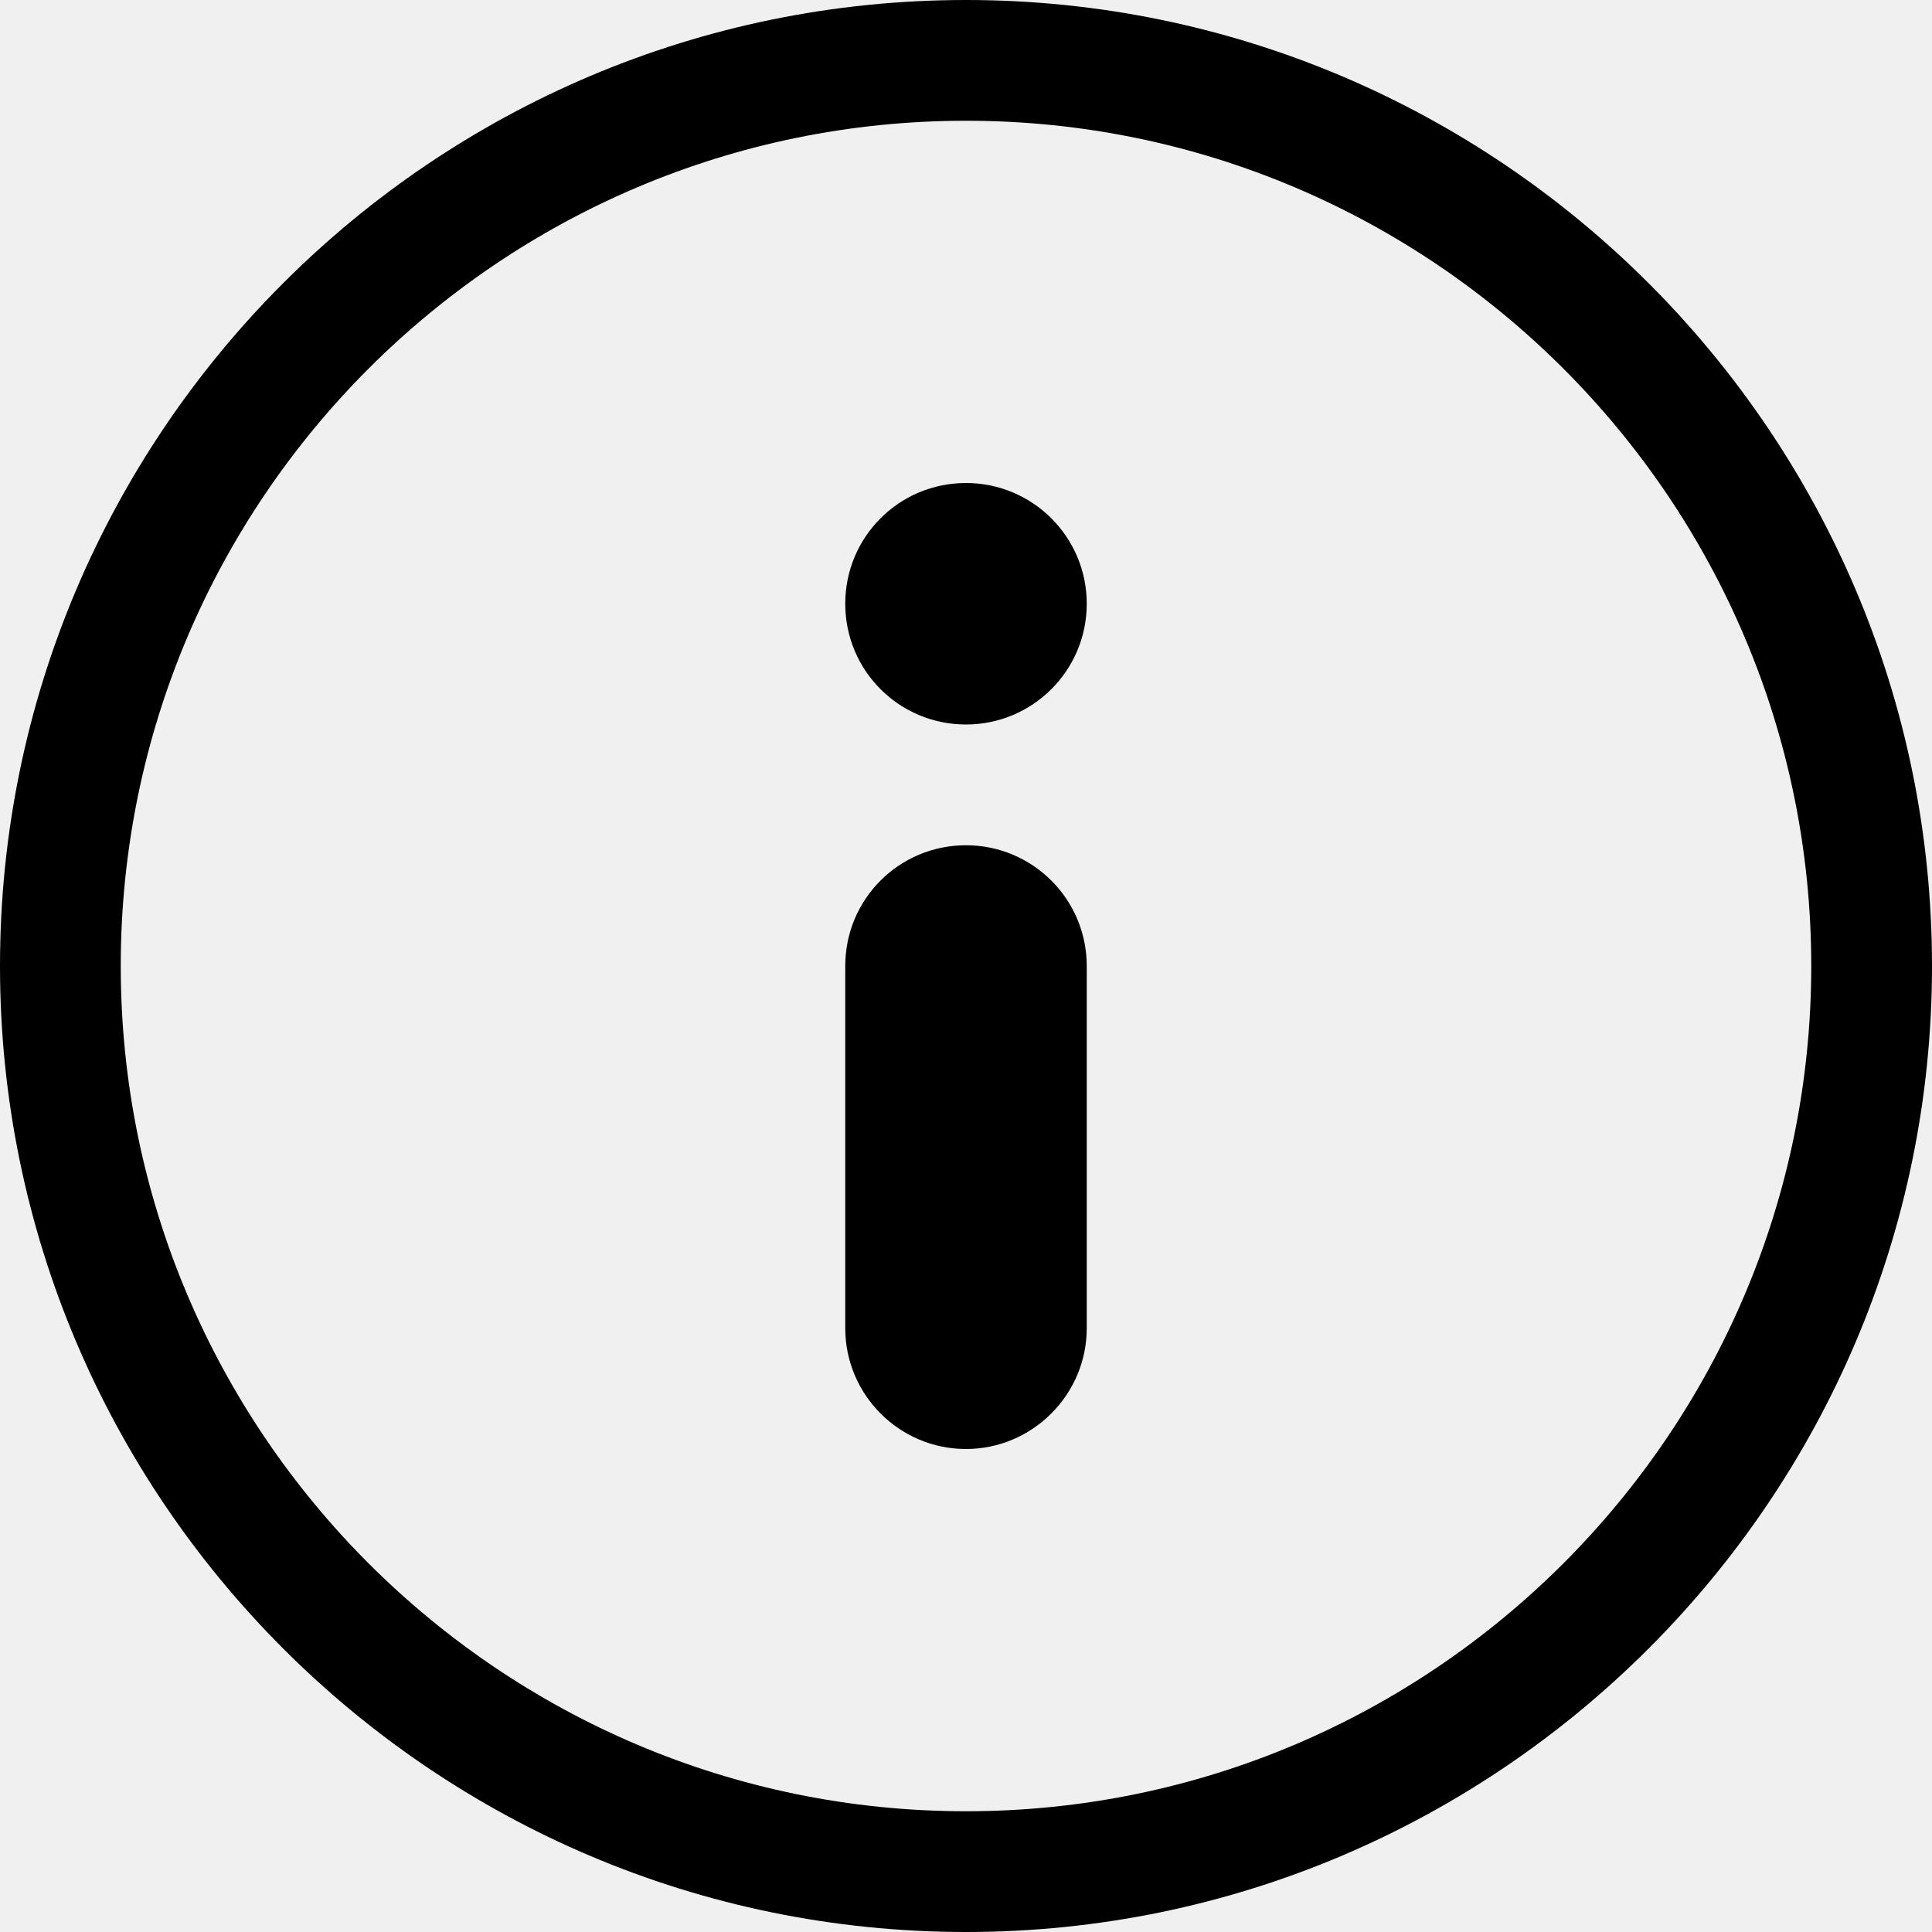
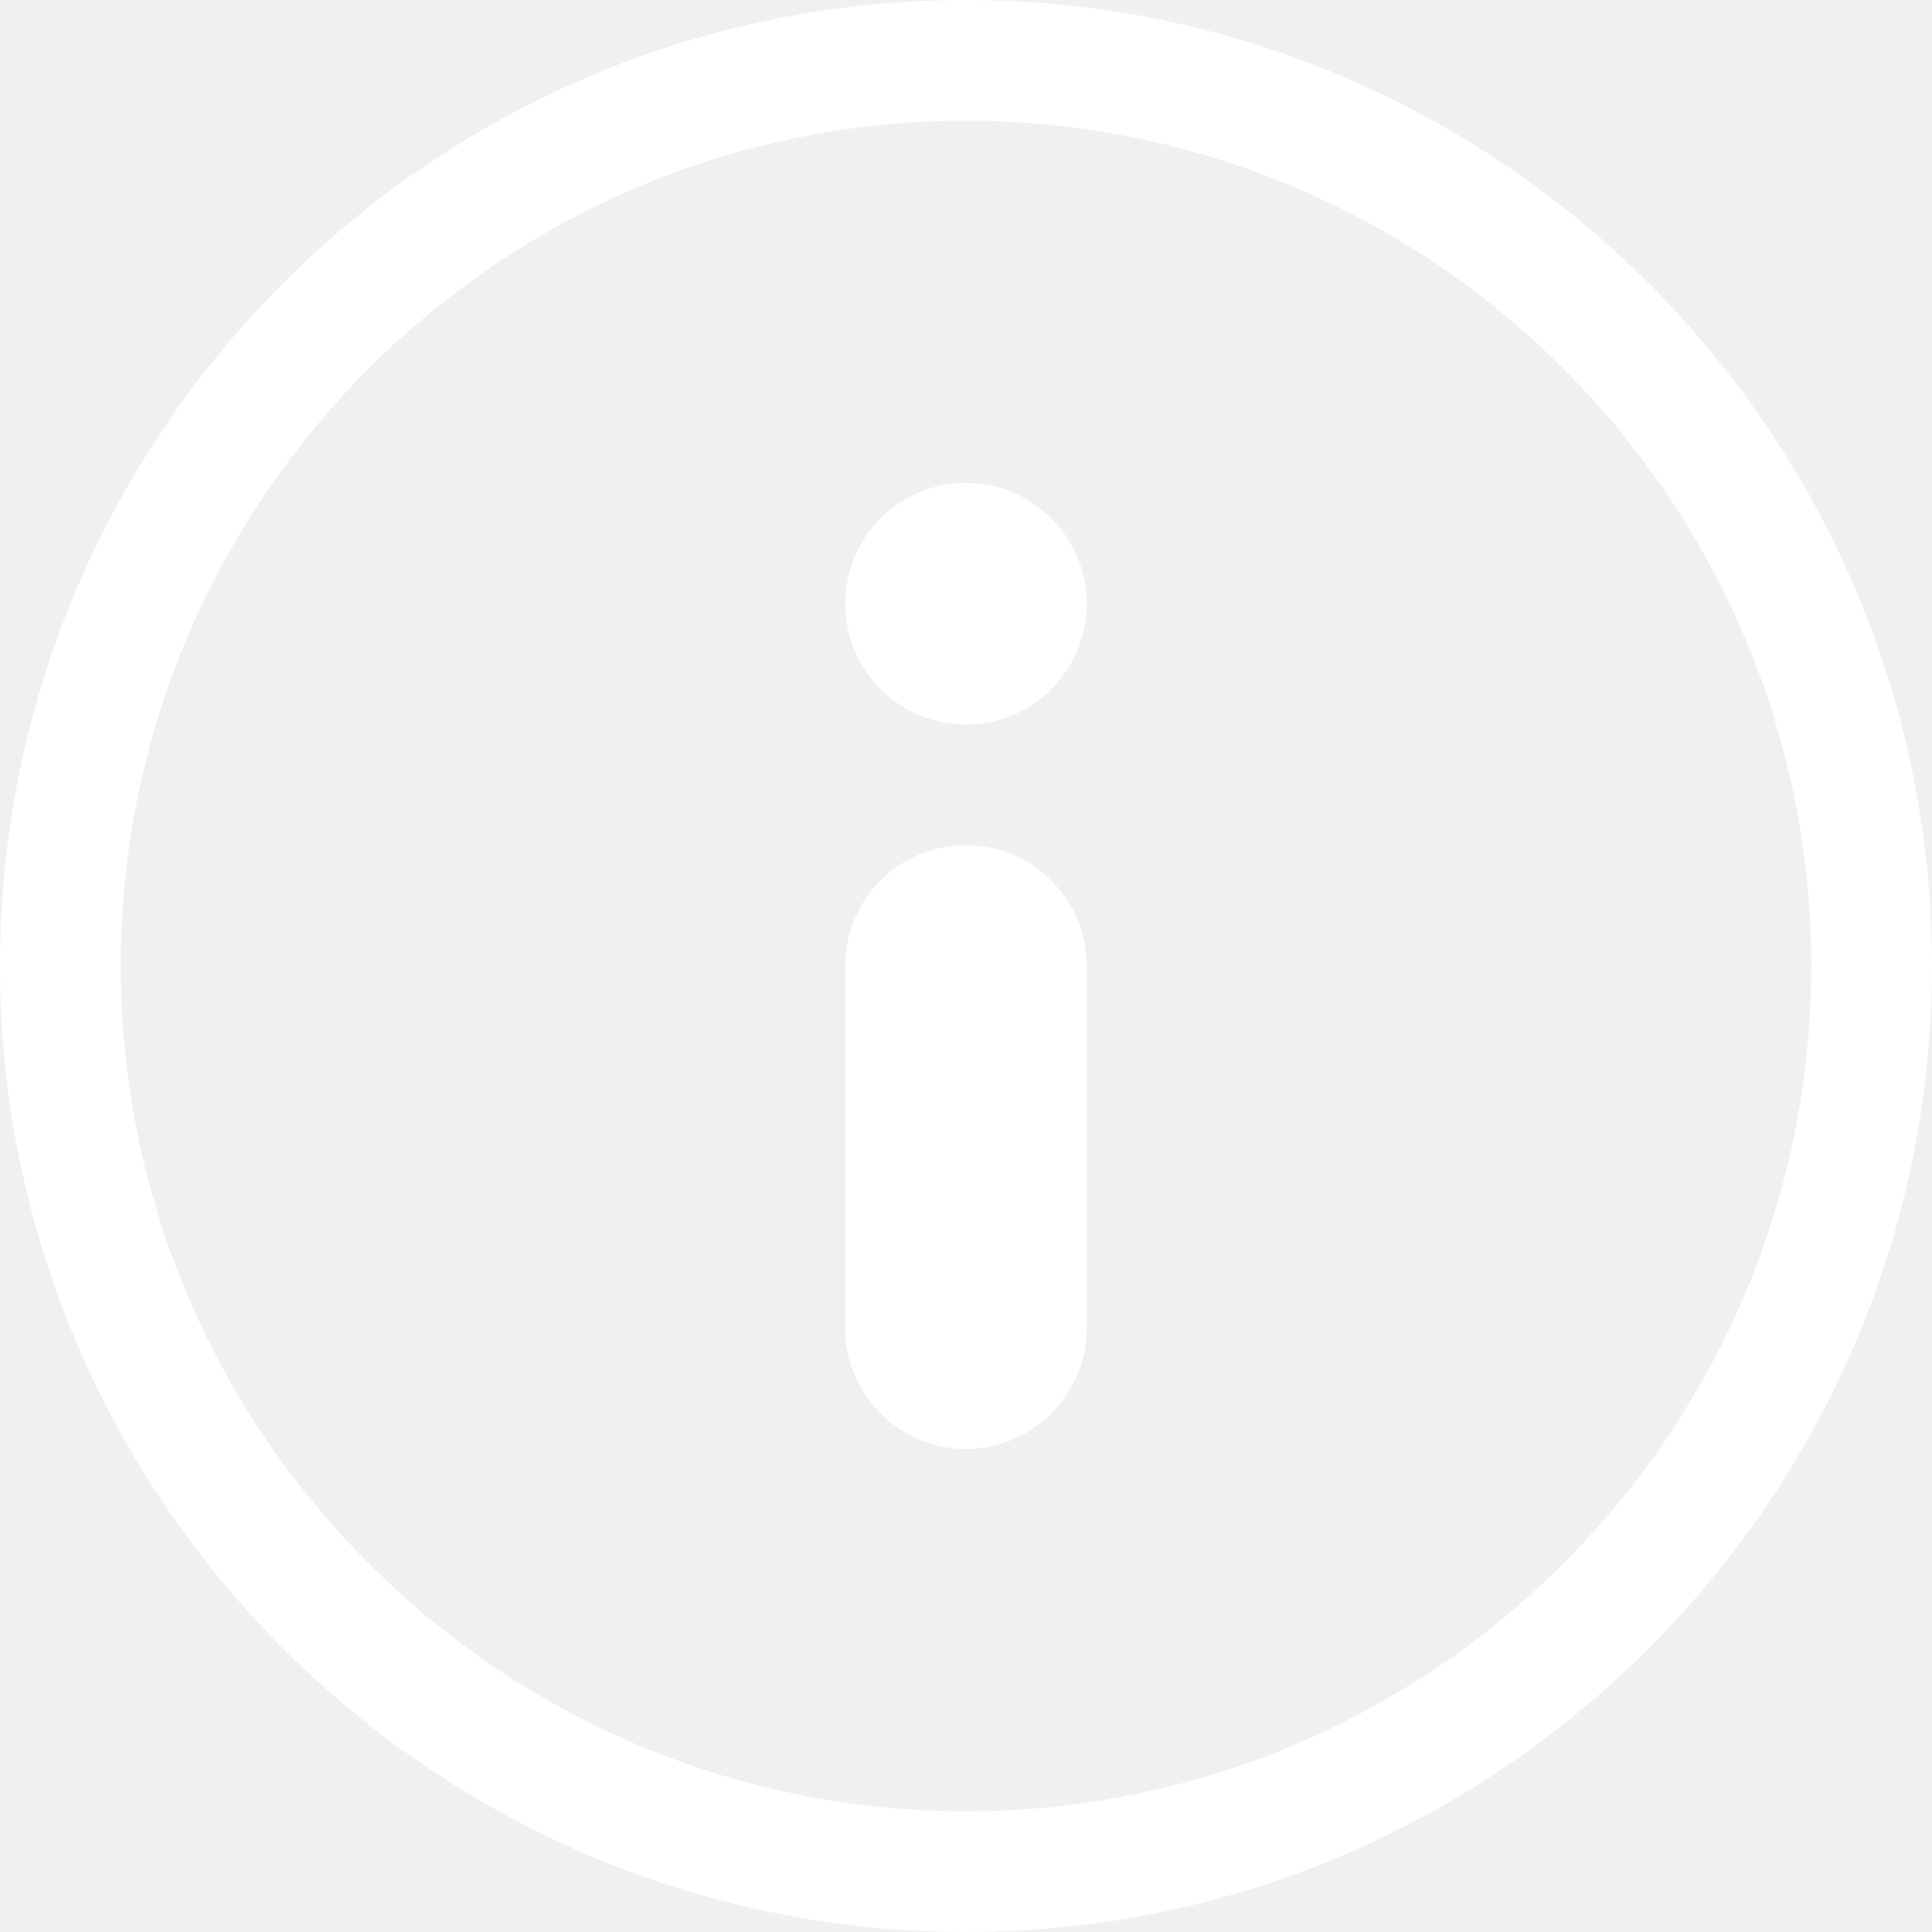
- <svg xmlns="http://www.w3.org/2000/svg" version="1.1" id="Layer_1" x="0px" y="0px" width="50px" height="50px" viewBox="0 0 50 50" enable-background="new 0 0 50 50" xml:space="preserve">
-   <g id="Desktop-_x2F_-Checkout-1">
-     <g id="Desktop-Checkout_Error" transform="translate(-683, -783)">
-       <g id="Group-18" transform="translate(155, 771)">
-         <g id="Input-field-01" transform="translate(443, 3)">
-           <path id="Shape" d="M110,21.5c-1.731,0-3.125,1.395-3.125,3.125s1.394,3.125,3.125,3.125c1.721,0,3.125-1.394,3.125-3.125      S111.721,21.5,110,21.5z M110,30.875c-1.731,0-3.125,1.394-3.125,3.125v9.375c0,1.714,1.394,3.125,3.125,3.125      c1.721,0,3.125-1.411,3.125-3.125V34C113.125,32.27,111.721,30.875,110,30.875z M110,9C96.209,9,85,20.209,85,34      c0,13.774,11.209,25,25,25c13.774,0,25-11.226,25-25C135,20.209,123.774,9,110,9z M110,55.875      c-12.062,0-21.875-9.814-21.875-21.875c0-12.061,9.813-21.875,21.875-21.875c12.061,0,21.875,9.814,21.875,21.875      C131.875,46.061,122.061,55.875,110,55.875z" />
-         </g>
-       </g>
+ <svg xmlns="http://www.w3.org/2000/svg" width="50px" height="50px" viewBox="0 0 50 50" version="1.1">
+   <defs />
+   <g id="Candidate---RWD" stroke="none" stroke-width="1" fill="none" fill-rule="evenodd">
+     <g id="Info" fill="#FFFFFF" fill-rule="nonzero">
+       <path d="M25,12.5 C23.269,12.5 21.875,13.895 21.875,15.625 C21.875,17.355 23.269,18.75 25,18.75 C26.721,18.75 28.125,17.356 28.125,15.625 C28.125,13.894 26.721,12.5 25,12.5 Z M25,21.875 C23.269,21.875 21.875,23.269 21.875,25 L21.875,34.375 C21.875,36.089 23.269,37.5 25,37.5 C26.721,37.5 28.125,36.089 28.125,34.375 L28.125,25 C28.125,23.27 26.721,21.875 25,21.875 Z M25,0 C11.209,0 0,11.209 0,25 C0,38.774 11.209,50 25,50 C38.774,50 50,38.774 50,25 C50,11.209 38.774,0 25,0 Z M25,46.875 C12.938,46.875 3.125,37.061 3.125,25 C3.125,12.939 12.938,3.125 25,3.125 C37.061,3.125 46.875,12.939 46.875,25 C46.875,37.061 37.061,46.875 25,46.875 Z" id="Shape" />
    </g>
  </g>
</svg>
